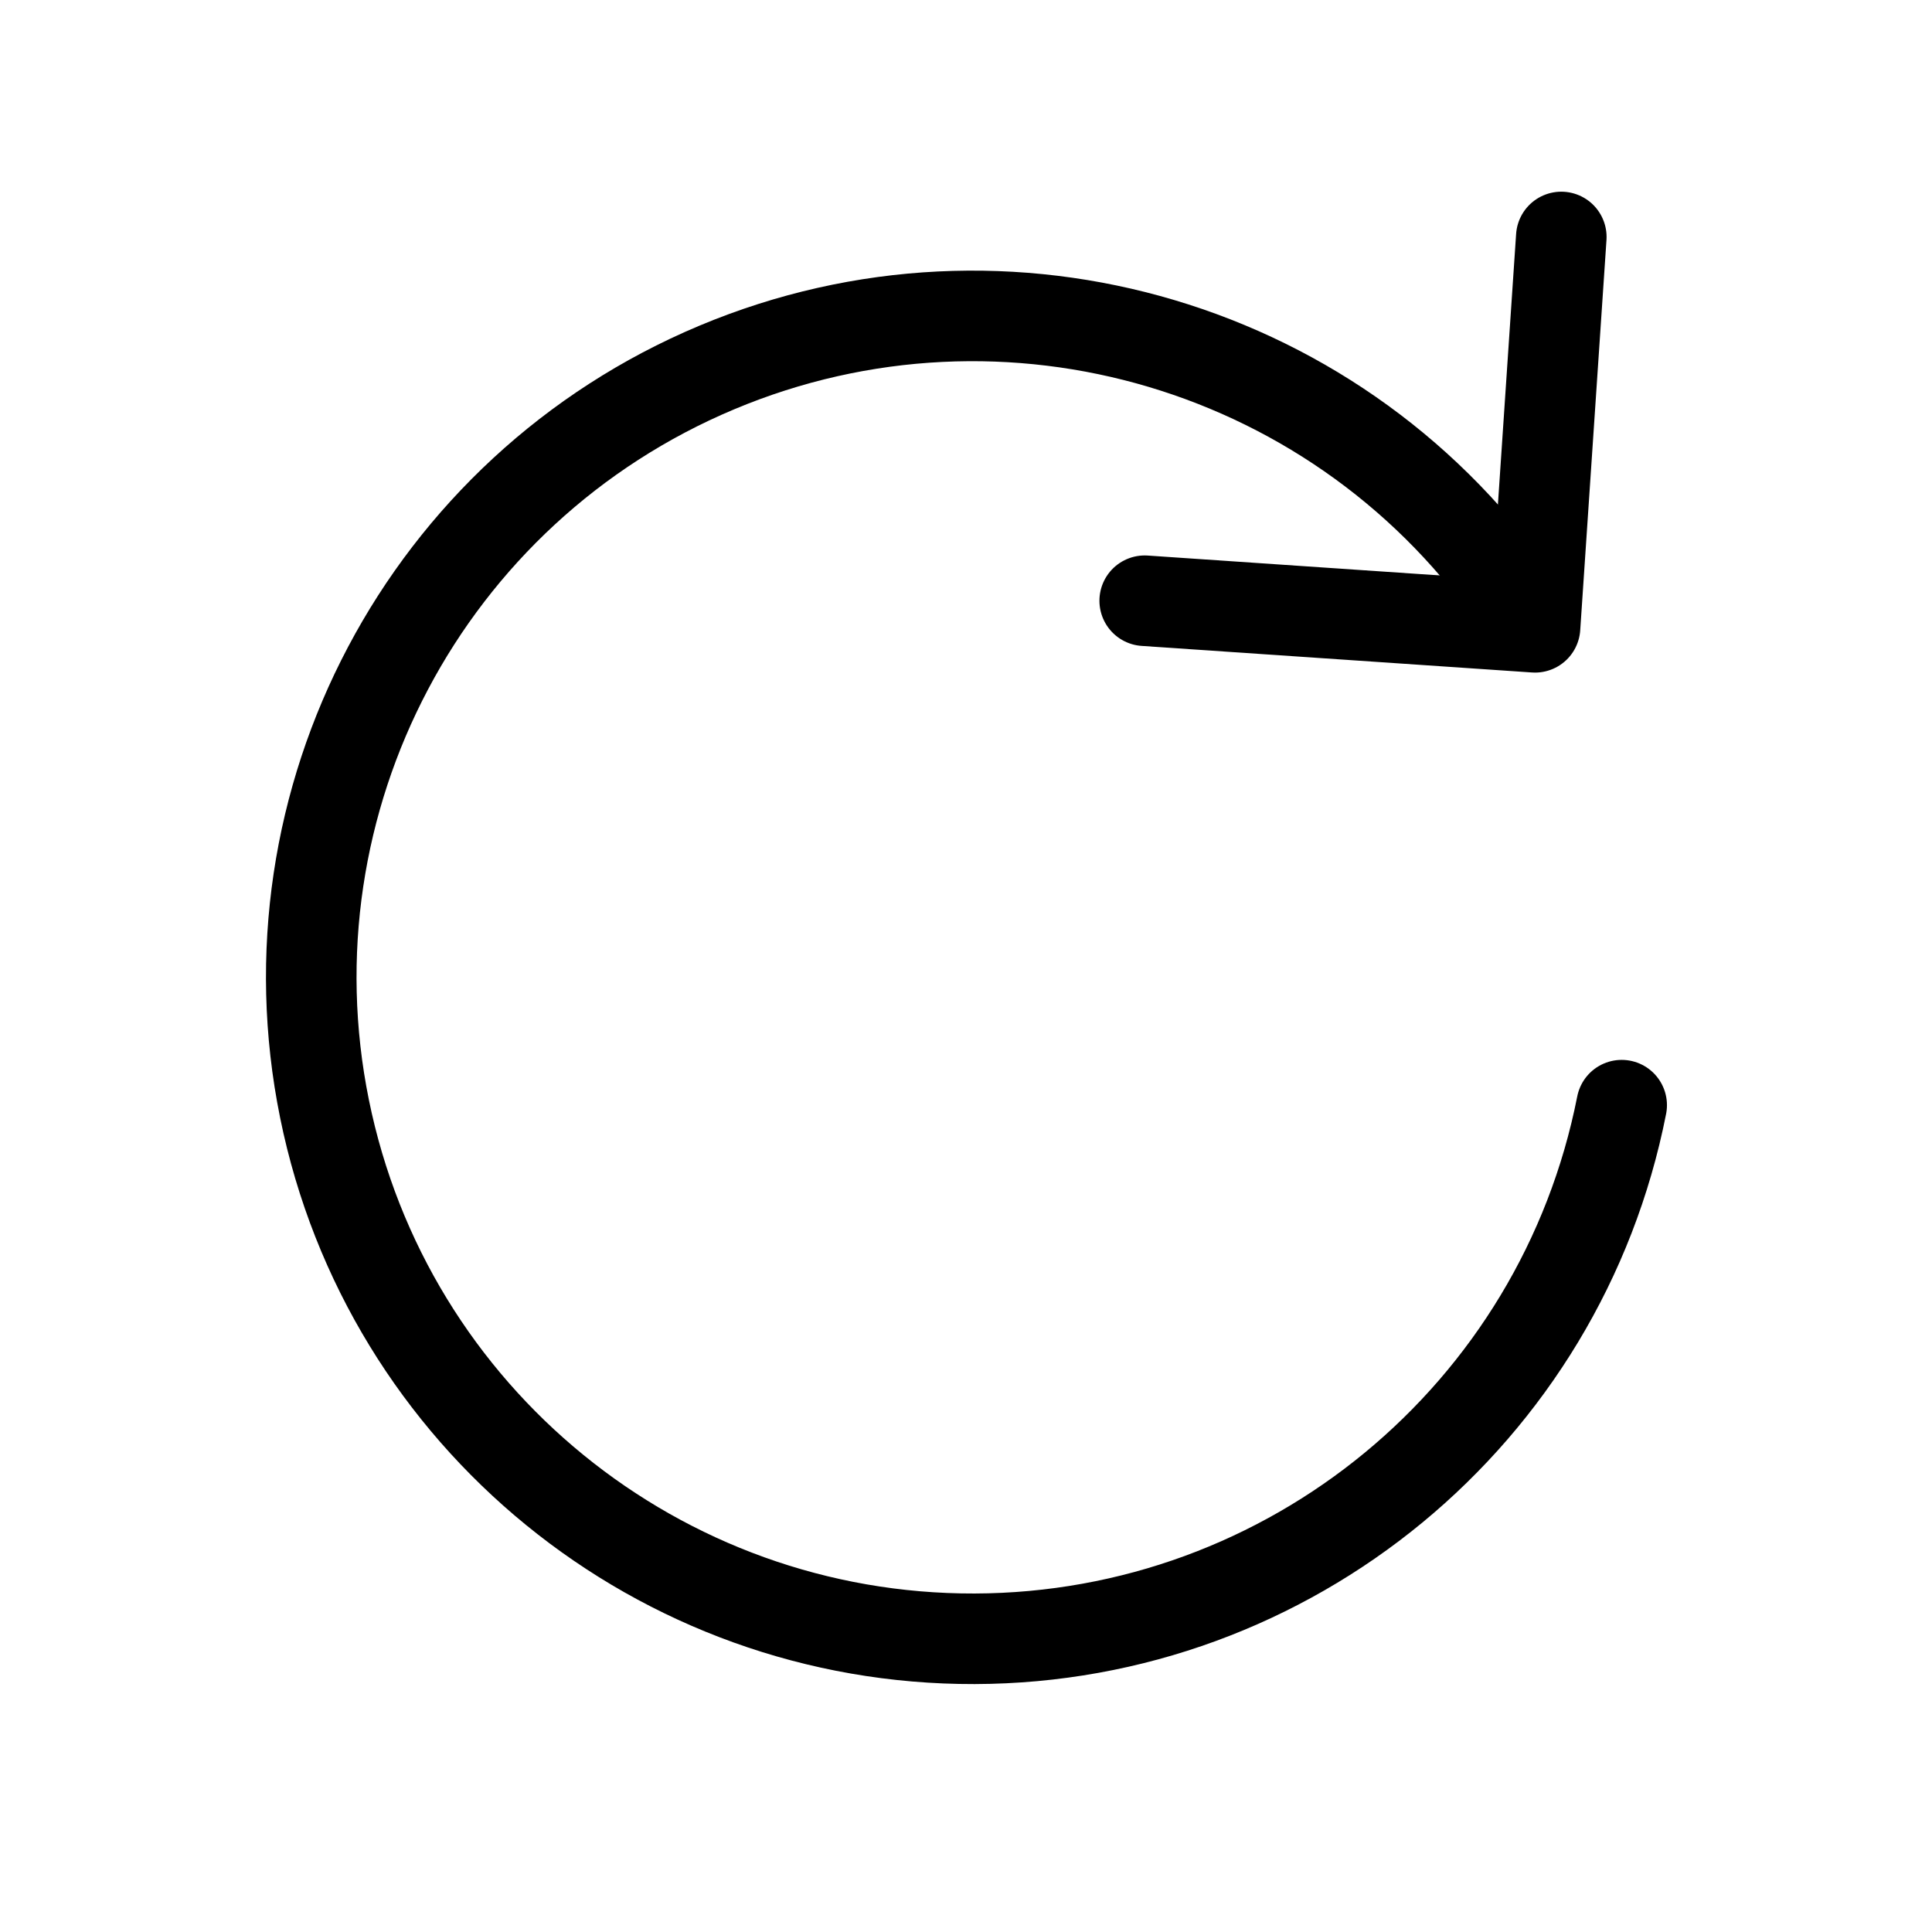
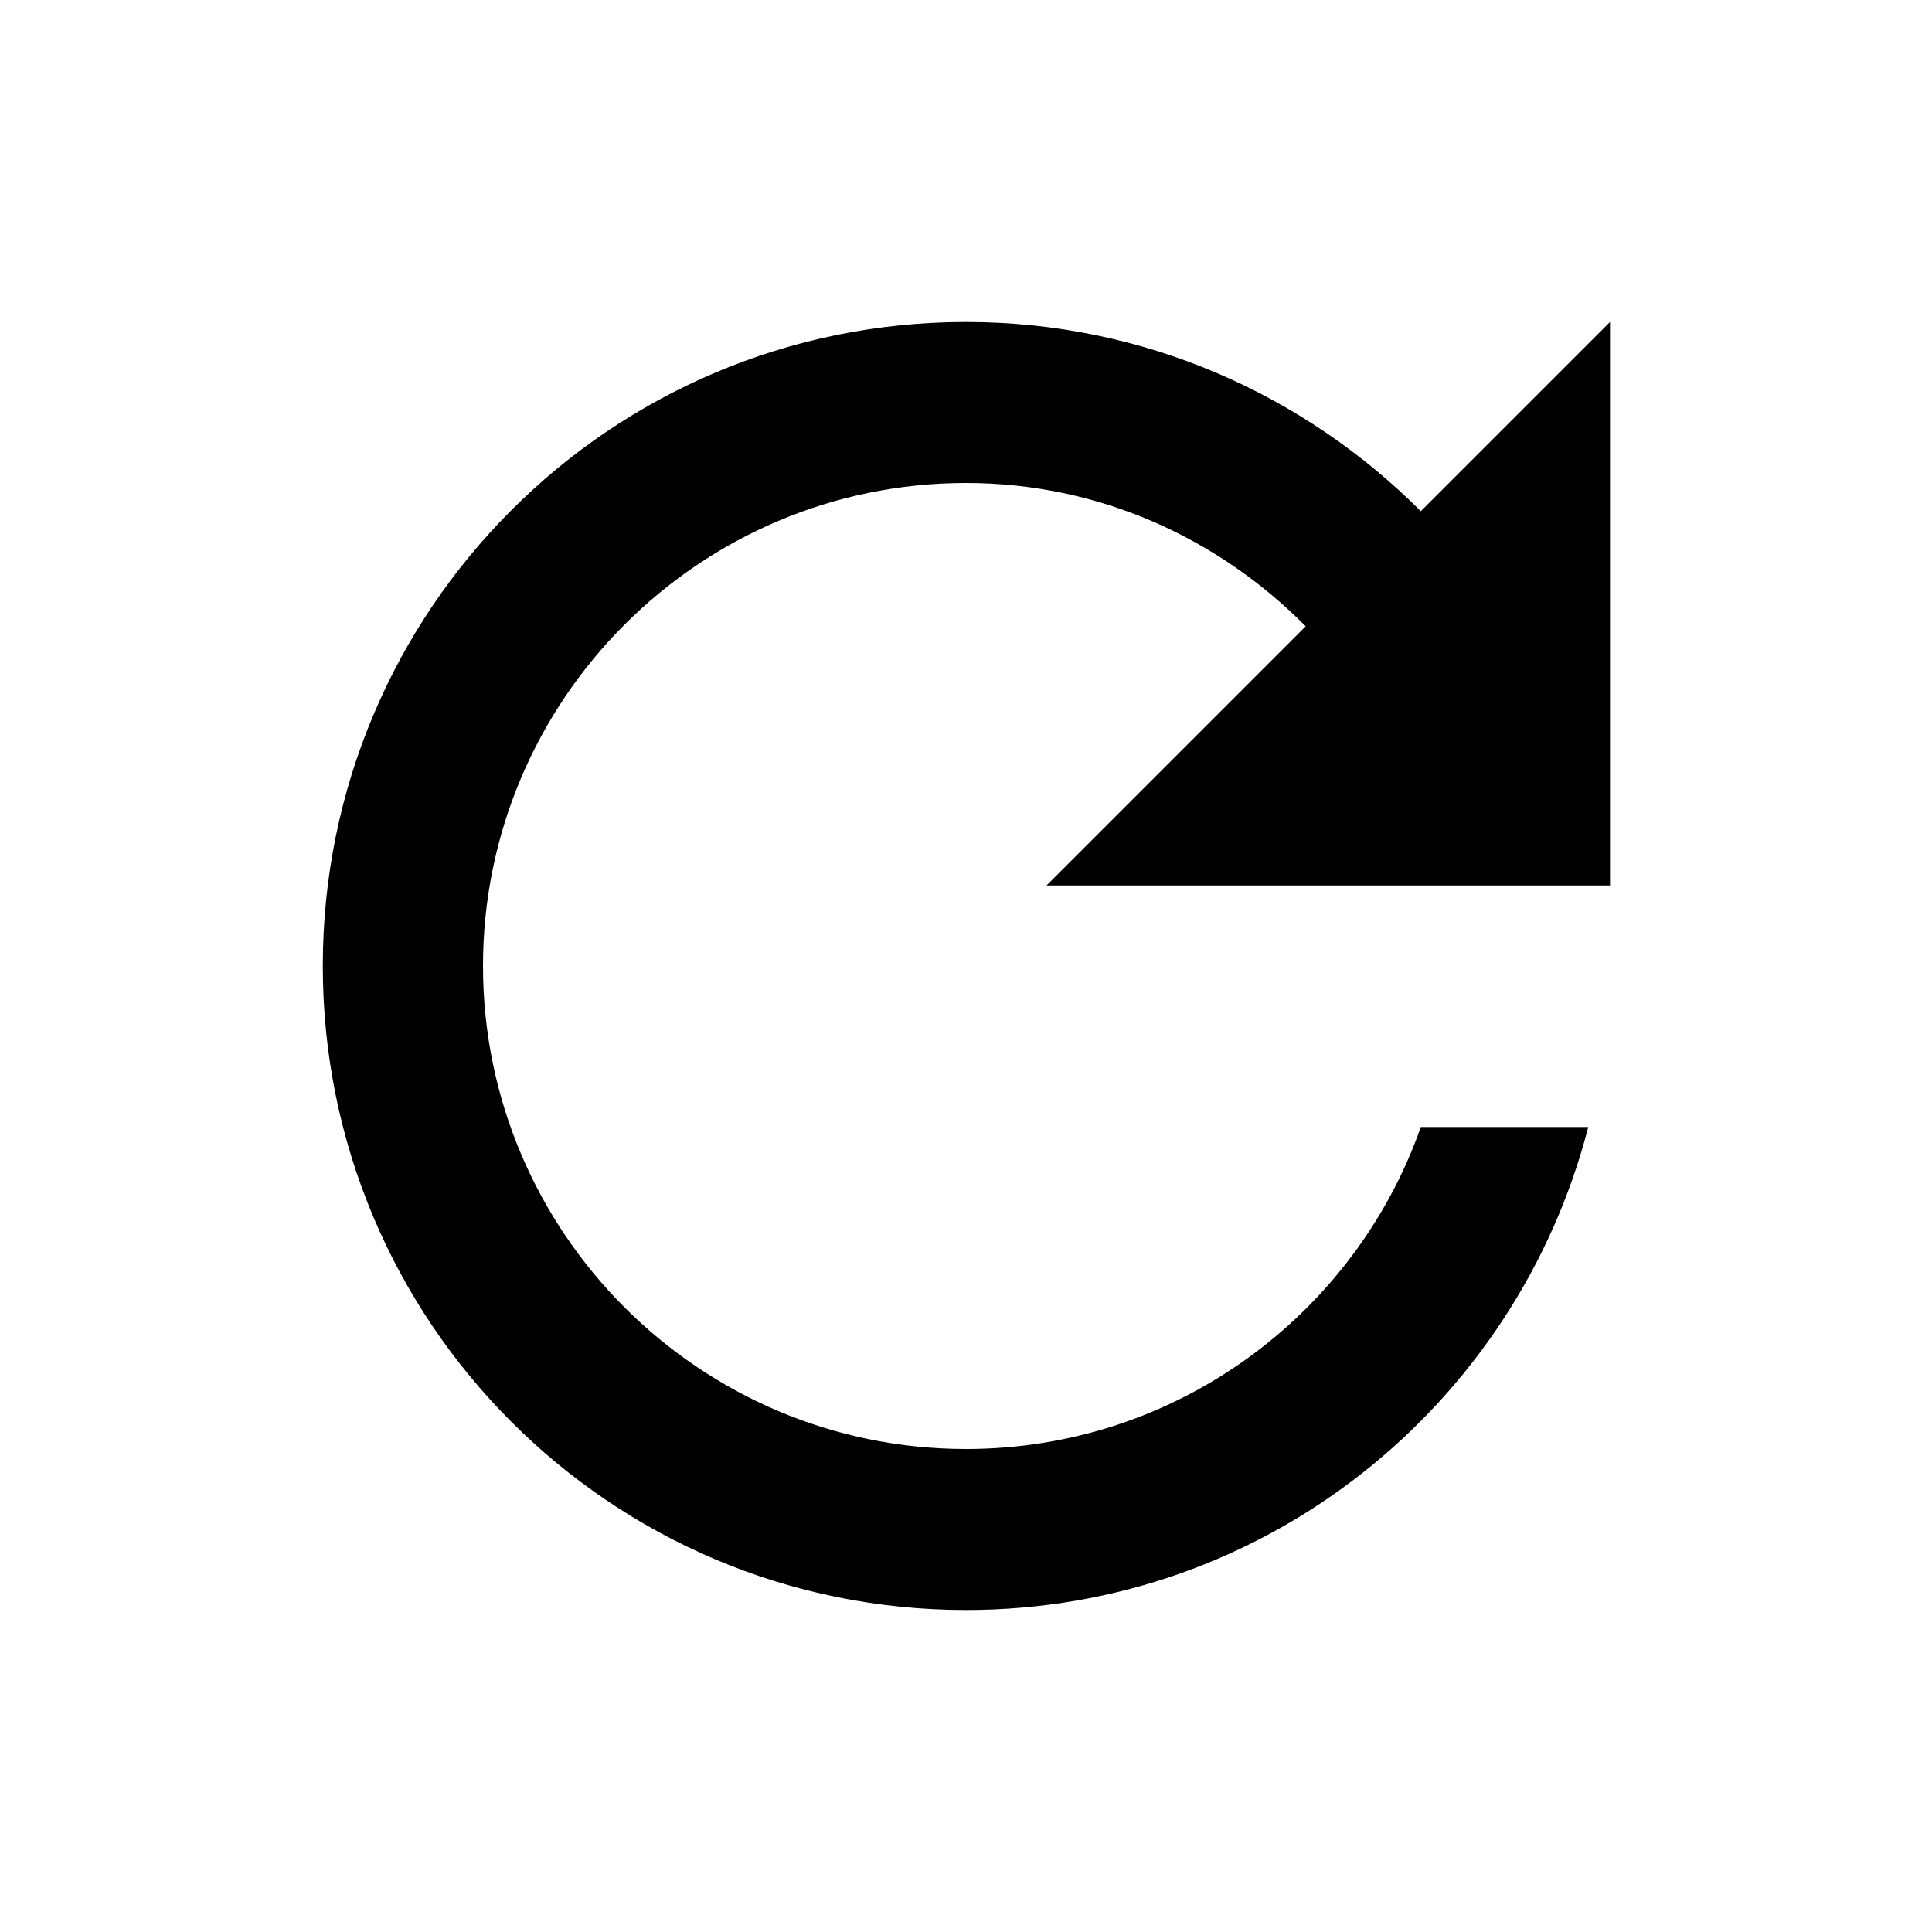
- <svg xmlns="http://www.w3.org/2000/svg" width="16" height="16" viewBox="0 0 64 64">
-   <g stroke="currentColor" stroke-width="3" fill="none" stroke-linecap="round" stroke-linejoin="round">
-     <path d="M53.72,36.61A21.91,21.91,0,1,1,50.37,20.1" />
-     <polyline points="51.72 7.85 50.85 20.78 37.92 19.9" />
-   </g>
+ <svg xmlns="http://www.w3.org/2000/svg" width="24" height="24" viewBox="0 0 24 24" fill="currentColor">
+   <path d="M17.65 6.35C16.2 4.9 14.21 4 12 4c-4.42 0-7.99 3.58-7.99 8s3.57 8 7.99 8c3.73 0 6.84-2.55 7.73-6h-2.08c-.82 2.33-3.04 4-5.65 4-3.31 0-6-2.69-6-6s2.69-6 6-6c1.66 0 3.14.69 4.22 1.78L13 11h7V4l-2.35 2.35z" />
</svg>
